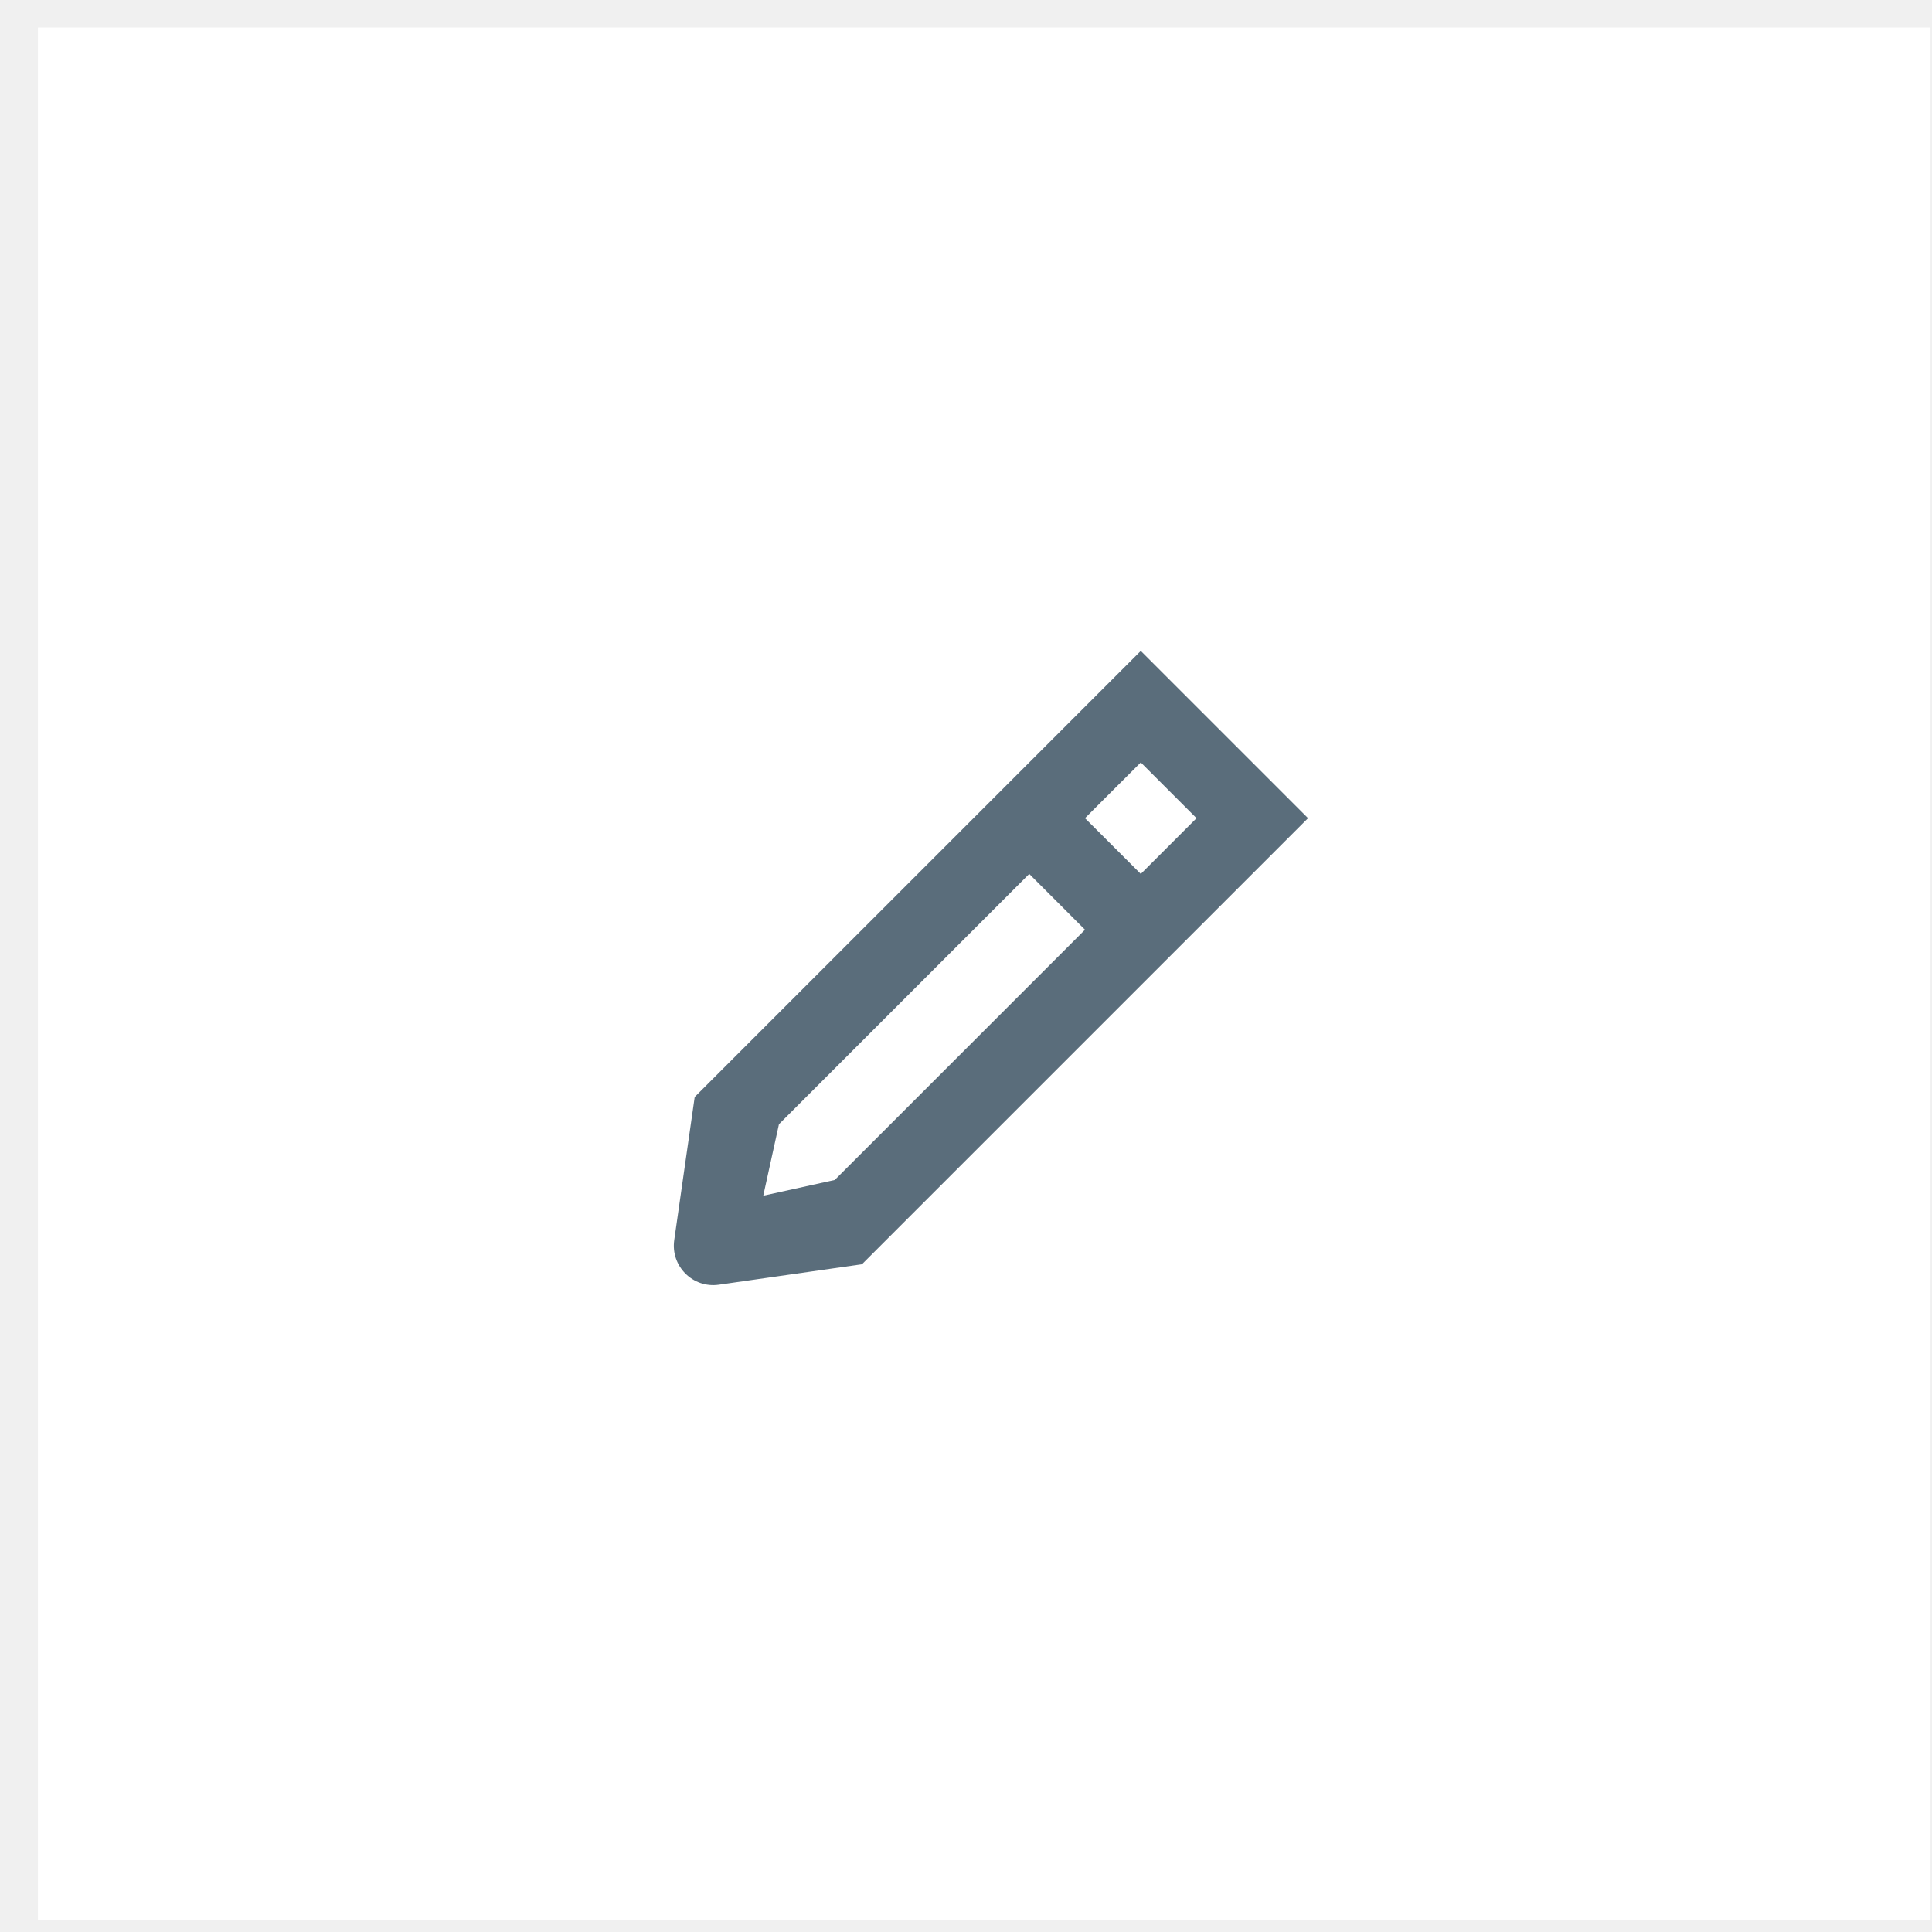
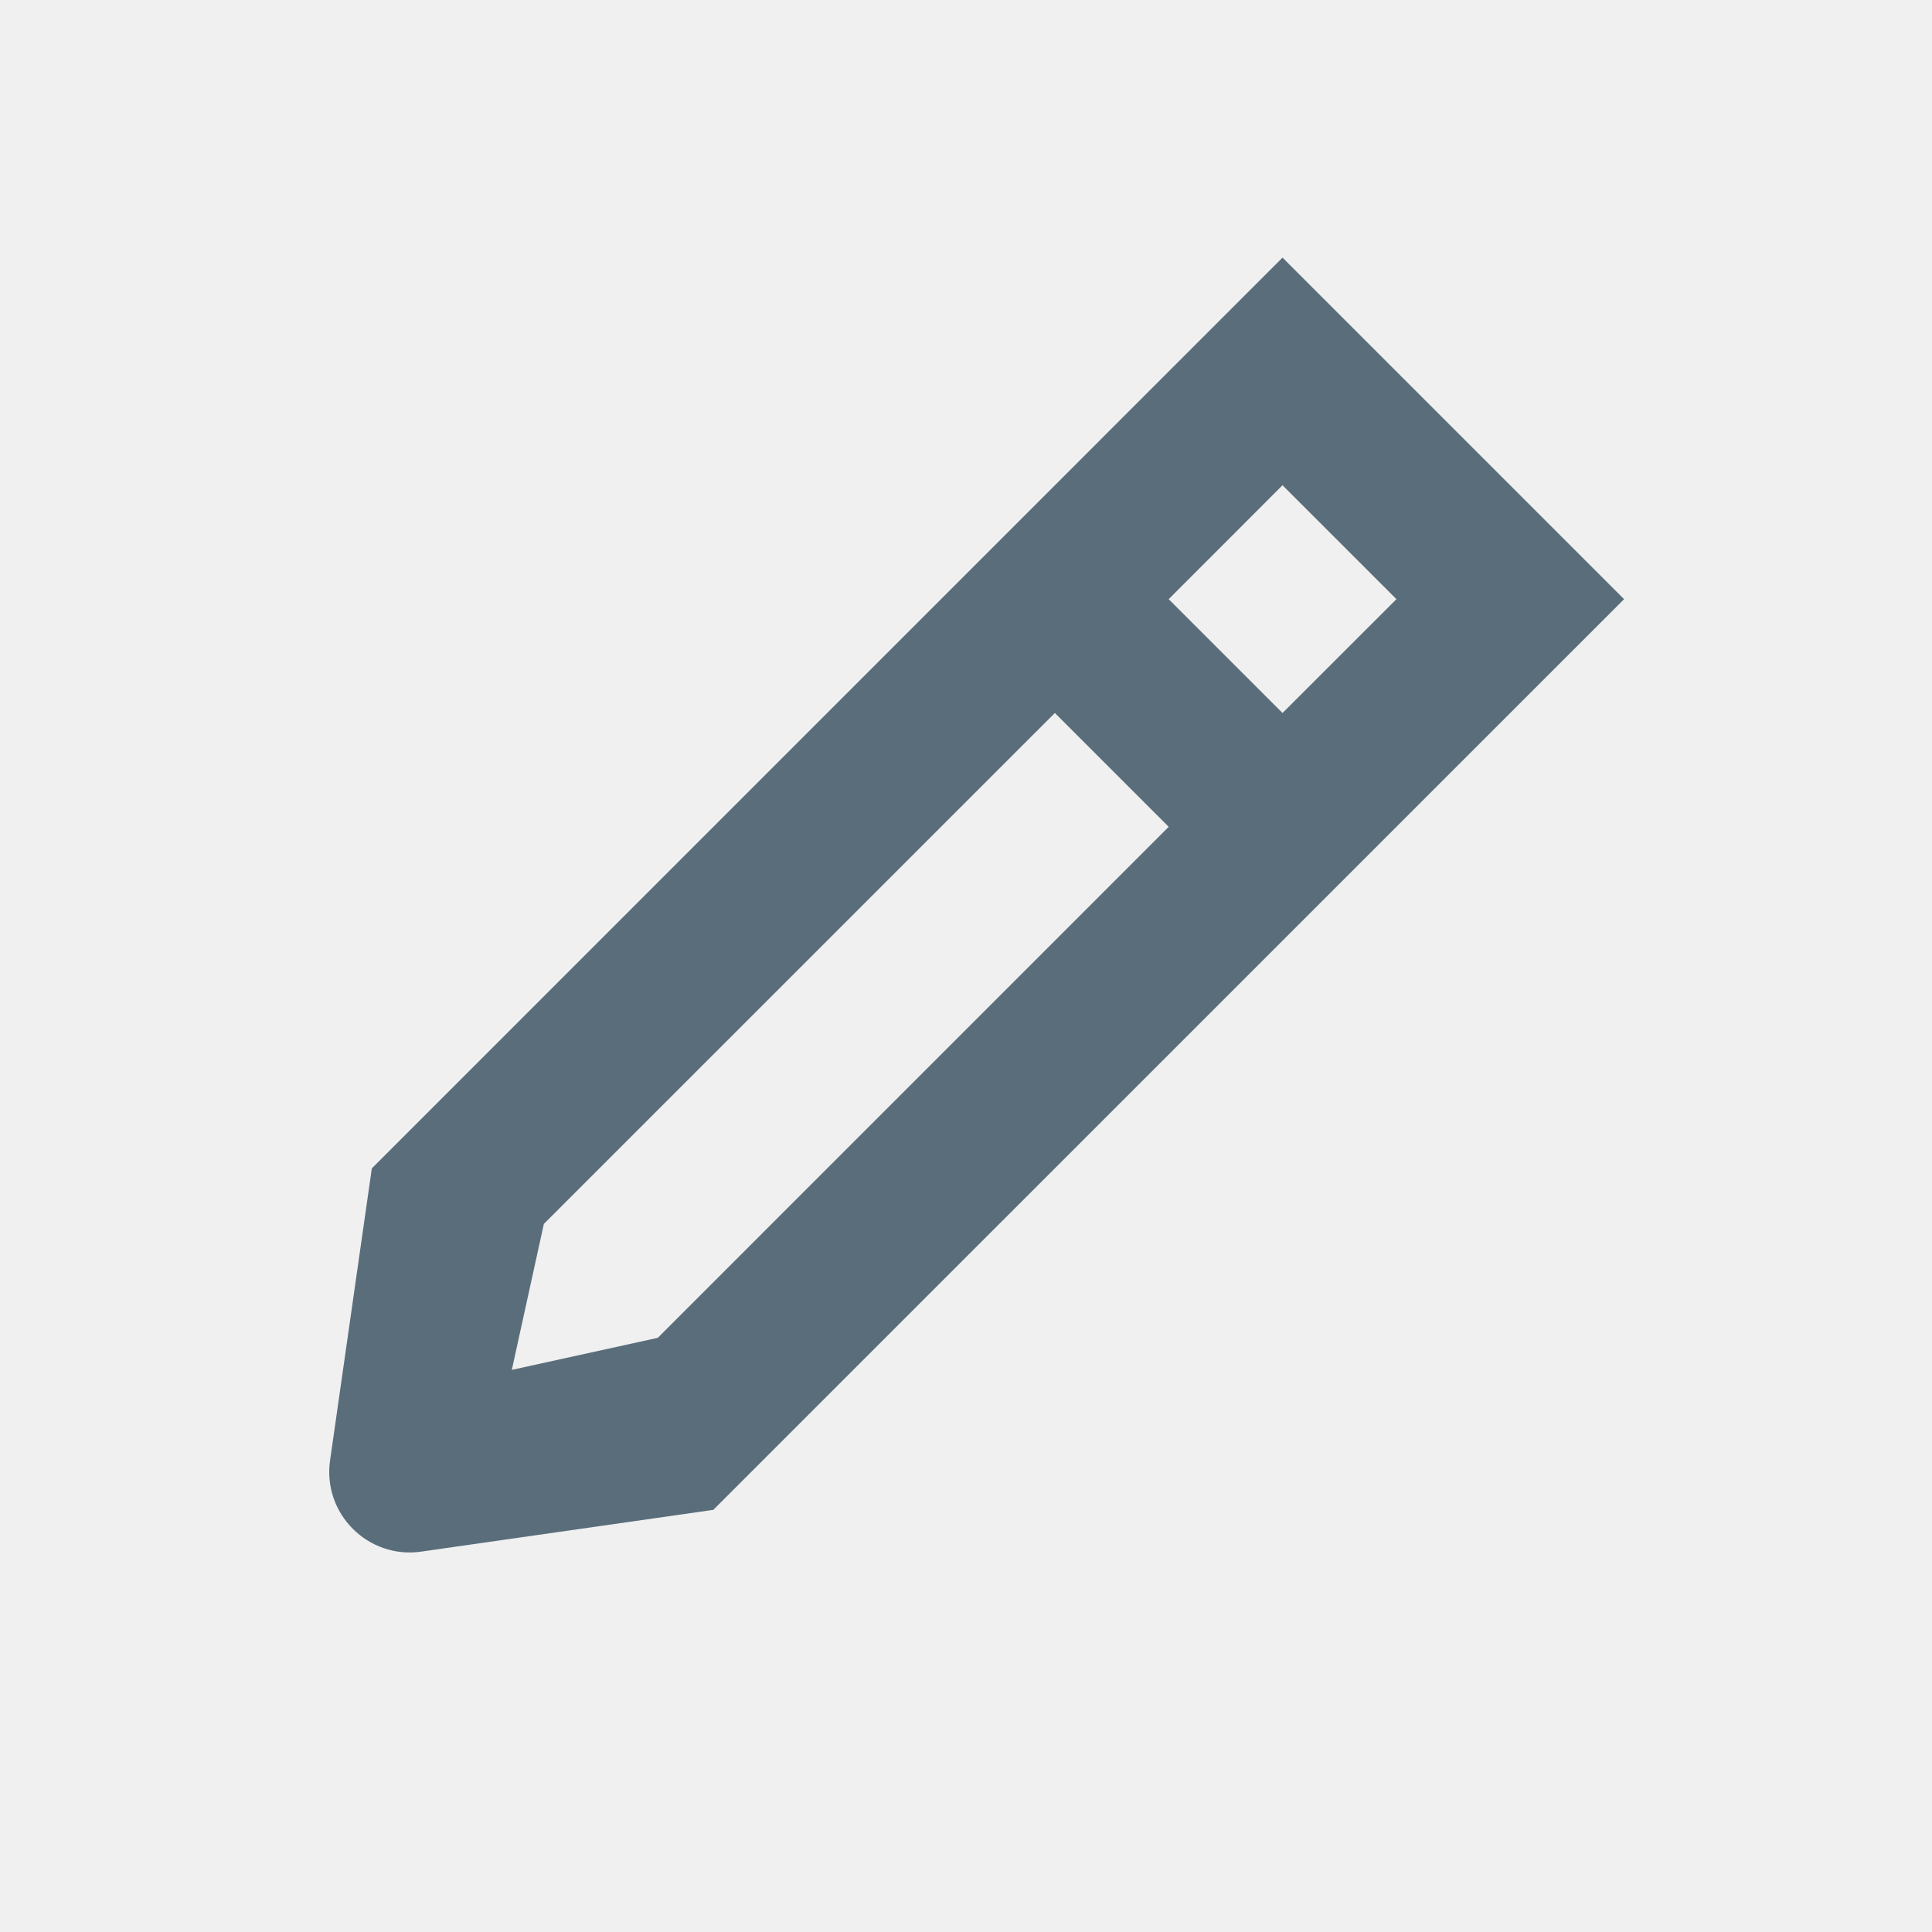
- <svg xmlns="http://www.w3.org/2000/svg" width="49" height="49" viewBox="0 0 49 49" fill="none">
+ <svg xmlns="http://www.w3.org/2000/svg" width="24" height="24" viewBox="0 0 24 24" fill="none">
  <g clip-path="url(#clip0)">
-     <rect x="0.962" y="0.696" width="48" height="48" fill="white" />
-     <path fill-rule="evenodd" clip-rule="evenodd" d="M33.175 20.751L28.933 16.509L17.619 27.822L17.1 31.452C17.006 32.112 17.572 32.678 18.232 32.583L21.861 32.065L33.175 20.751ZM28.933 19.337L30.347 20.751L28.933 22.165L27.518 20.751L28.933 19.337ZM26.104 22.165L27.518 23.58L21.171 29.927L19.358 30.326L19.756 28.513L26.104 22.165Z" fill="#5A6D7B" />
+     <path fill-rule="evenodd" clip-rule="evenodd" d="M20.175 7.443L15.932 3.2L4.619 14.514L4.1 18.143C4.006 18.803 4.572 19.369 5.231 19.275L8.861 18.756L20.175 7.443ZM15.932 6.028L17.347 7.443L15.932 8.857L14.518 7.443L15.932 6.028ZM13.104 8.857L14.518 10.271L8.171 16.619L6.358 17.017L6.756 15.204L13.104 8.857Z" fill="#5A6D7B" />
  </g>
  <defs>
    <clipPath id="clip0">
-       <rect width="48" height="48" fill="white" transform="translate(0.962036 0.695923)" />
+       <rect width="24" height="24" fill="white" />
    </clipPath>
  </defs>
</svg>
